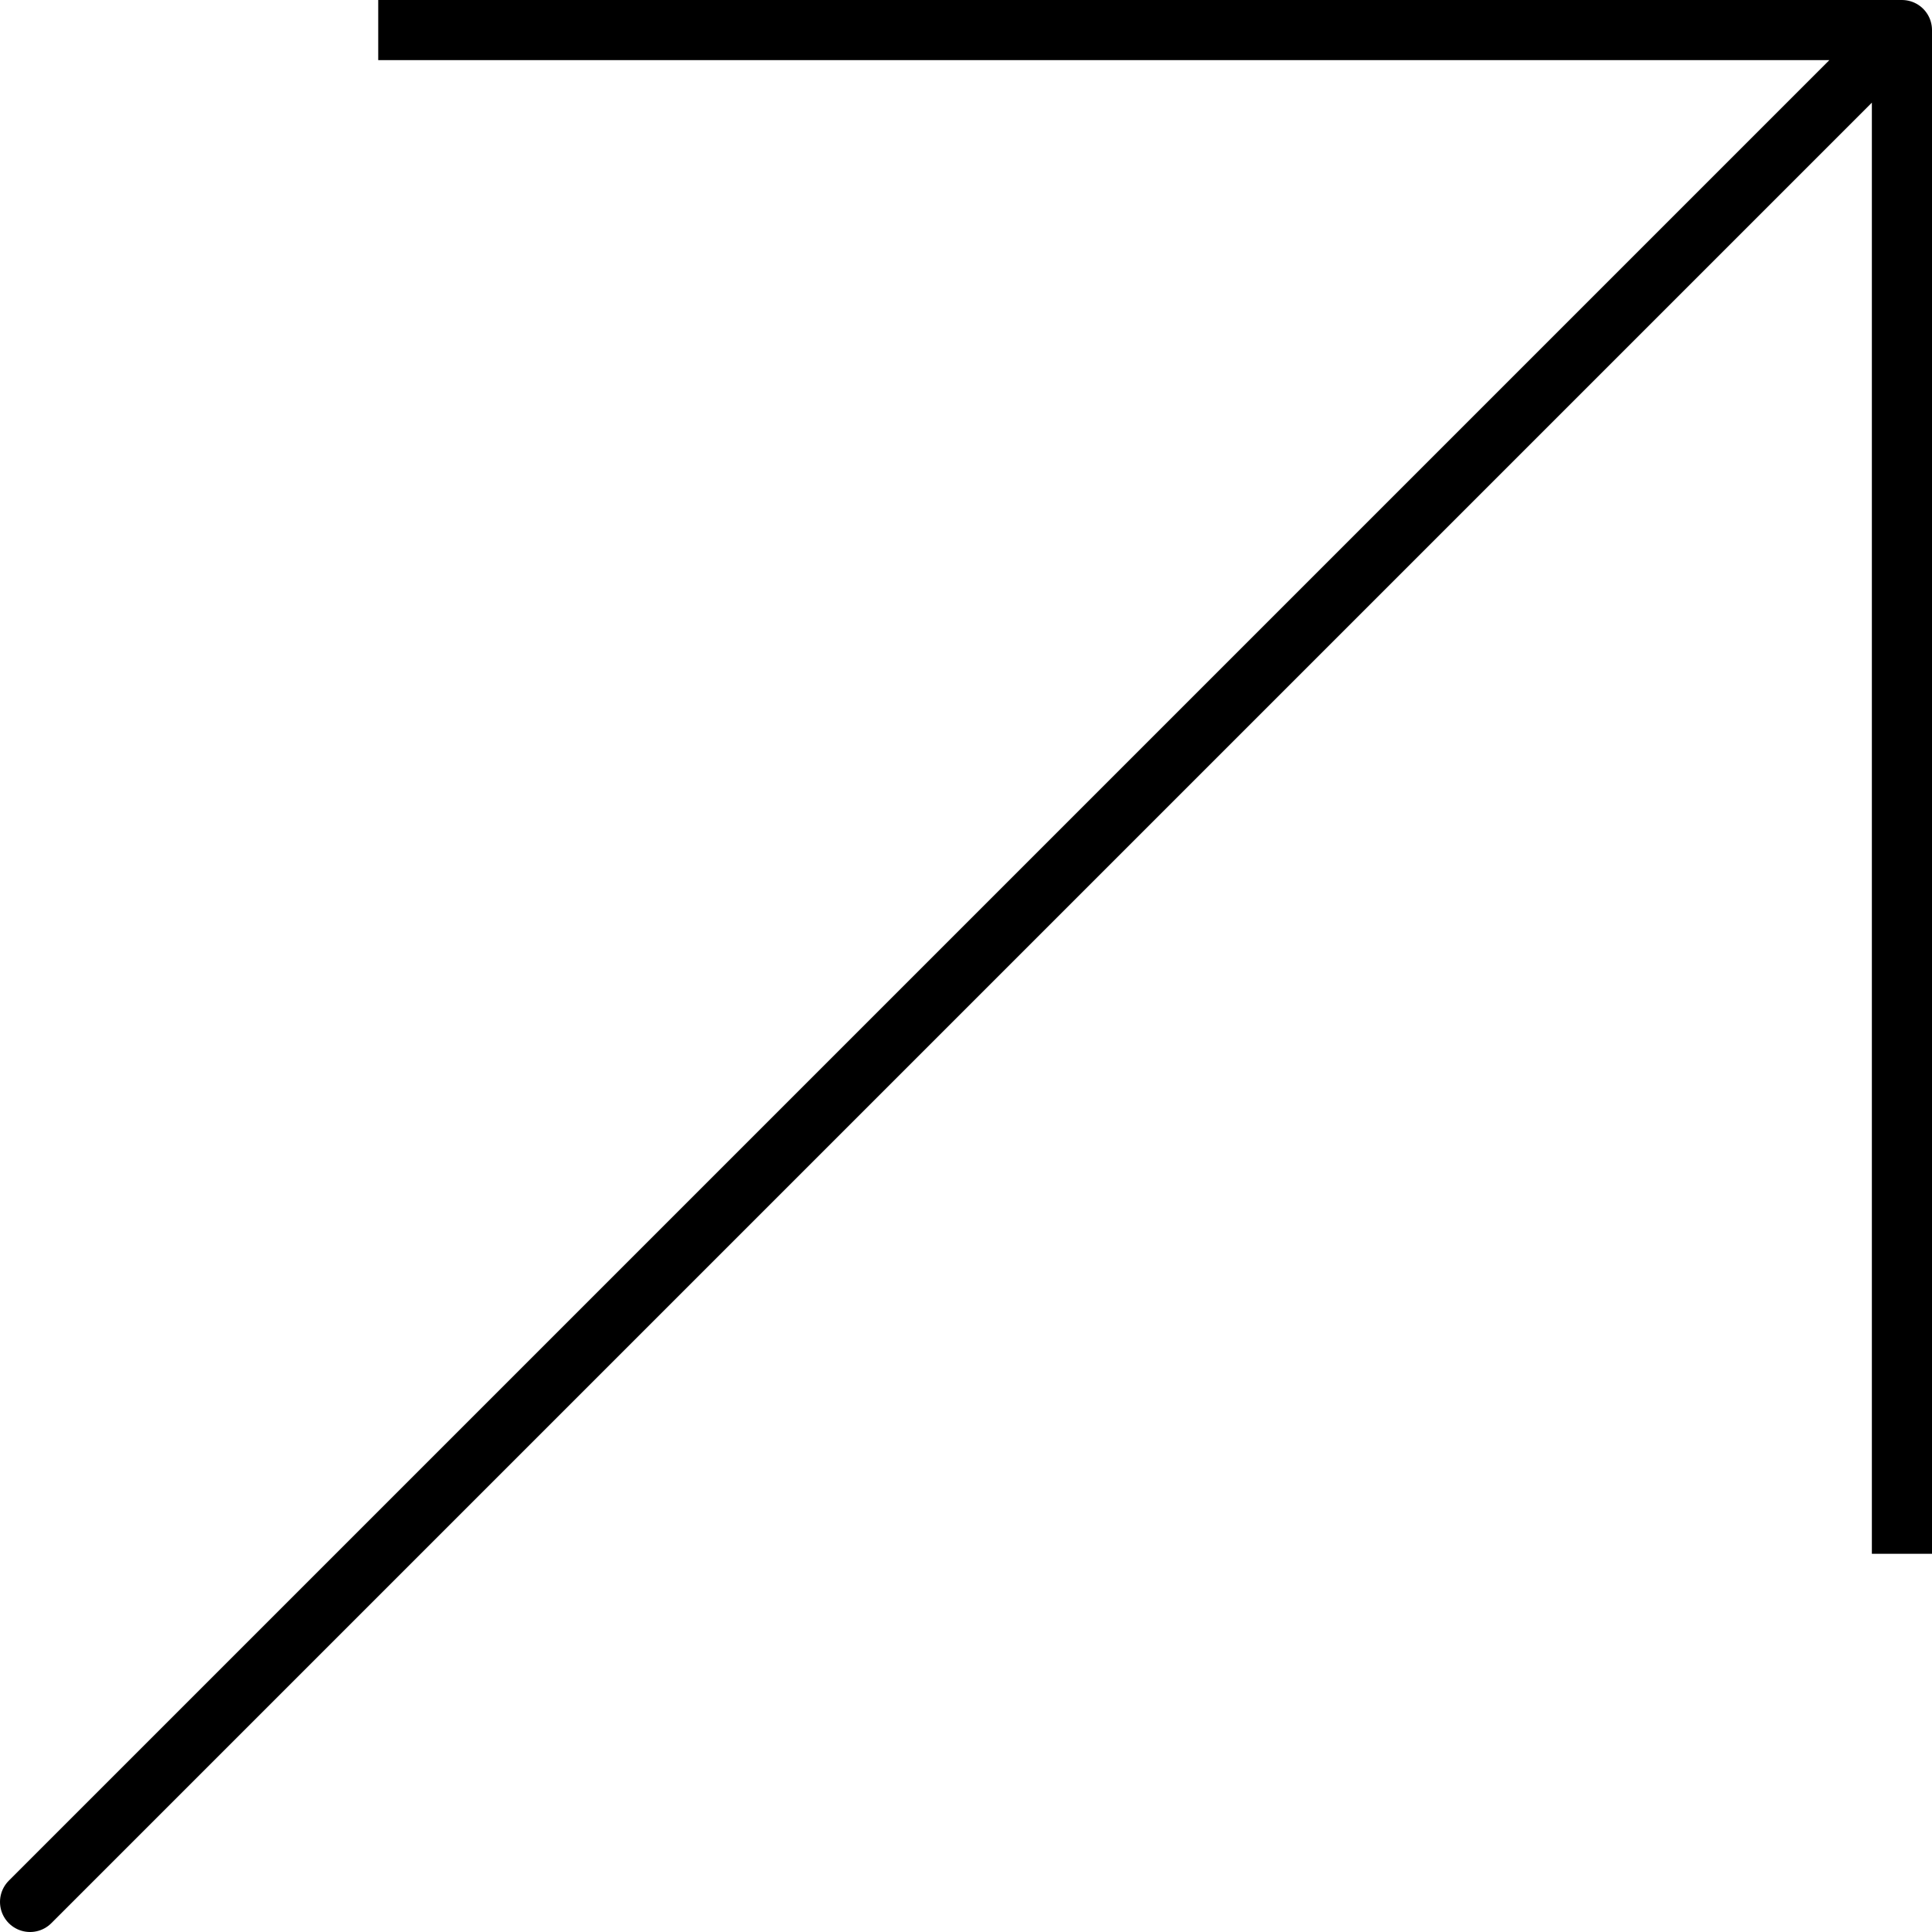
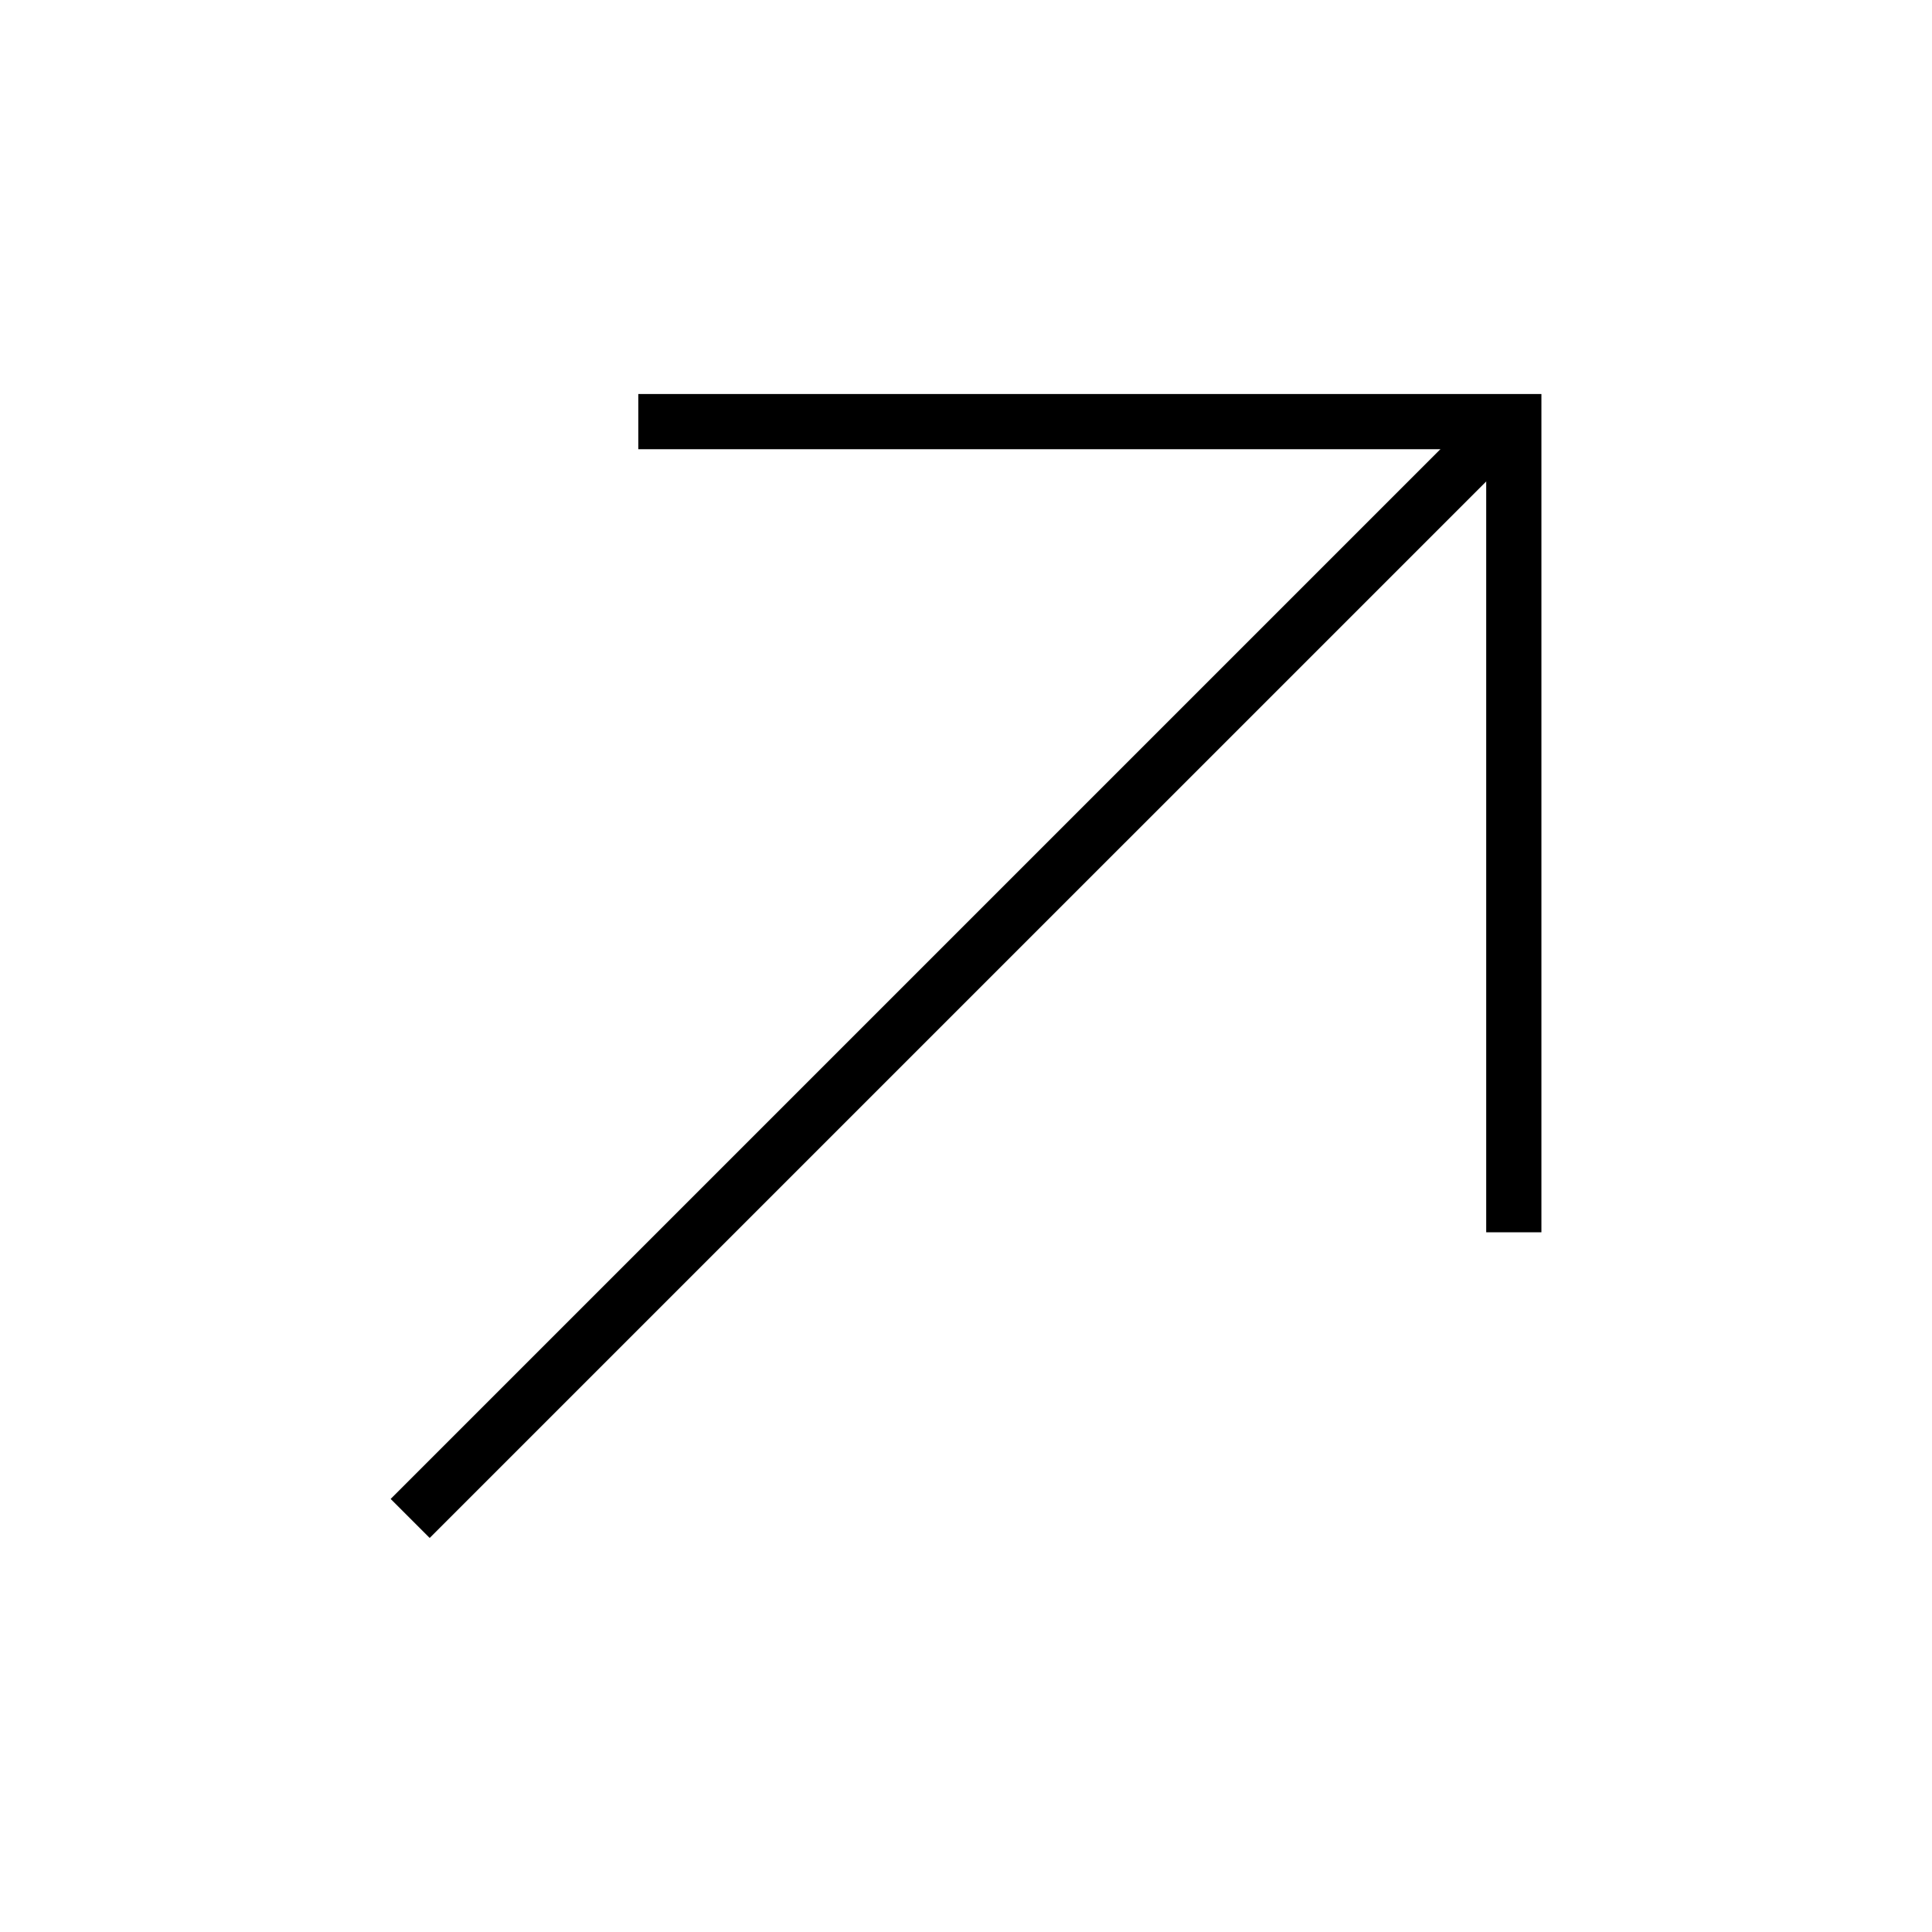
- <svg xmlns="http://www.w3.org/2000/svg" viewBox="0 0 32.13 32.13">
+ <svg xmlns="http://www.w3.org/2000/svg" viewBox="0 0 175 175">
  <defs>
-     <style>.cls-1{fill:none;stroke:#000;stroke-linejoin:round;}</style>
+     <style>.cls-1{fill:none;}</style>
  </defs>
  <g id="Layer_2" data-name="Layer 2">
-     <g id="Layer_2-2" data-name="Layer 2">
-       <polyline class="cls-1" points="6.29 0.5 31.63 0.5 0.5 31.63 31.63 0.5 31.63 25.84" />
+     <g id="Layer_1-2" data-name="Layer 1">
+       <rect class="cls-1" width="175" height="175" />
+       <polygon points="139.62 111.62 134.62 111.62 134.62 40.69 57.82 40.69 57.82 35.69 139.62 35.69 139.62 111.62" />
+       <rect x="16.54" y="85.29" width="140.71" height="5" transform="translate(-36.62 87.16) rotate(-45)" />
    </g>
  </g>
</svg>
